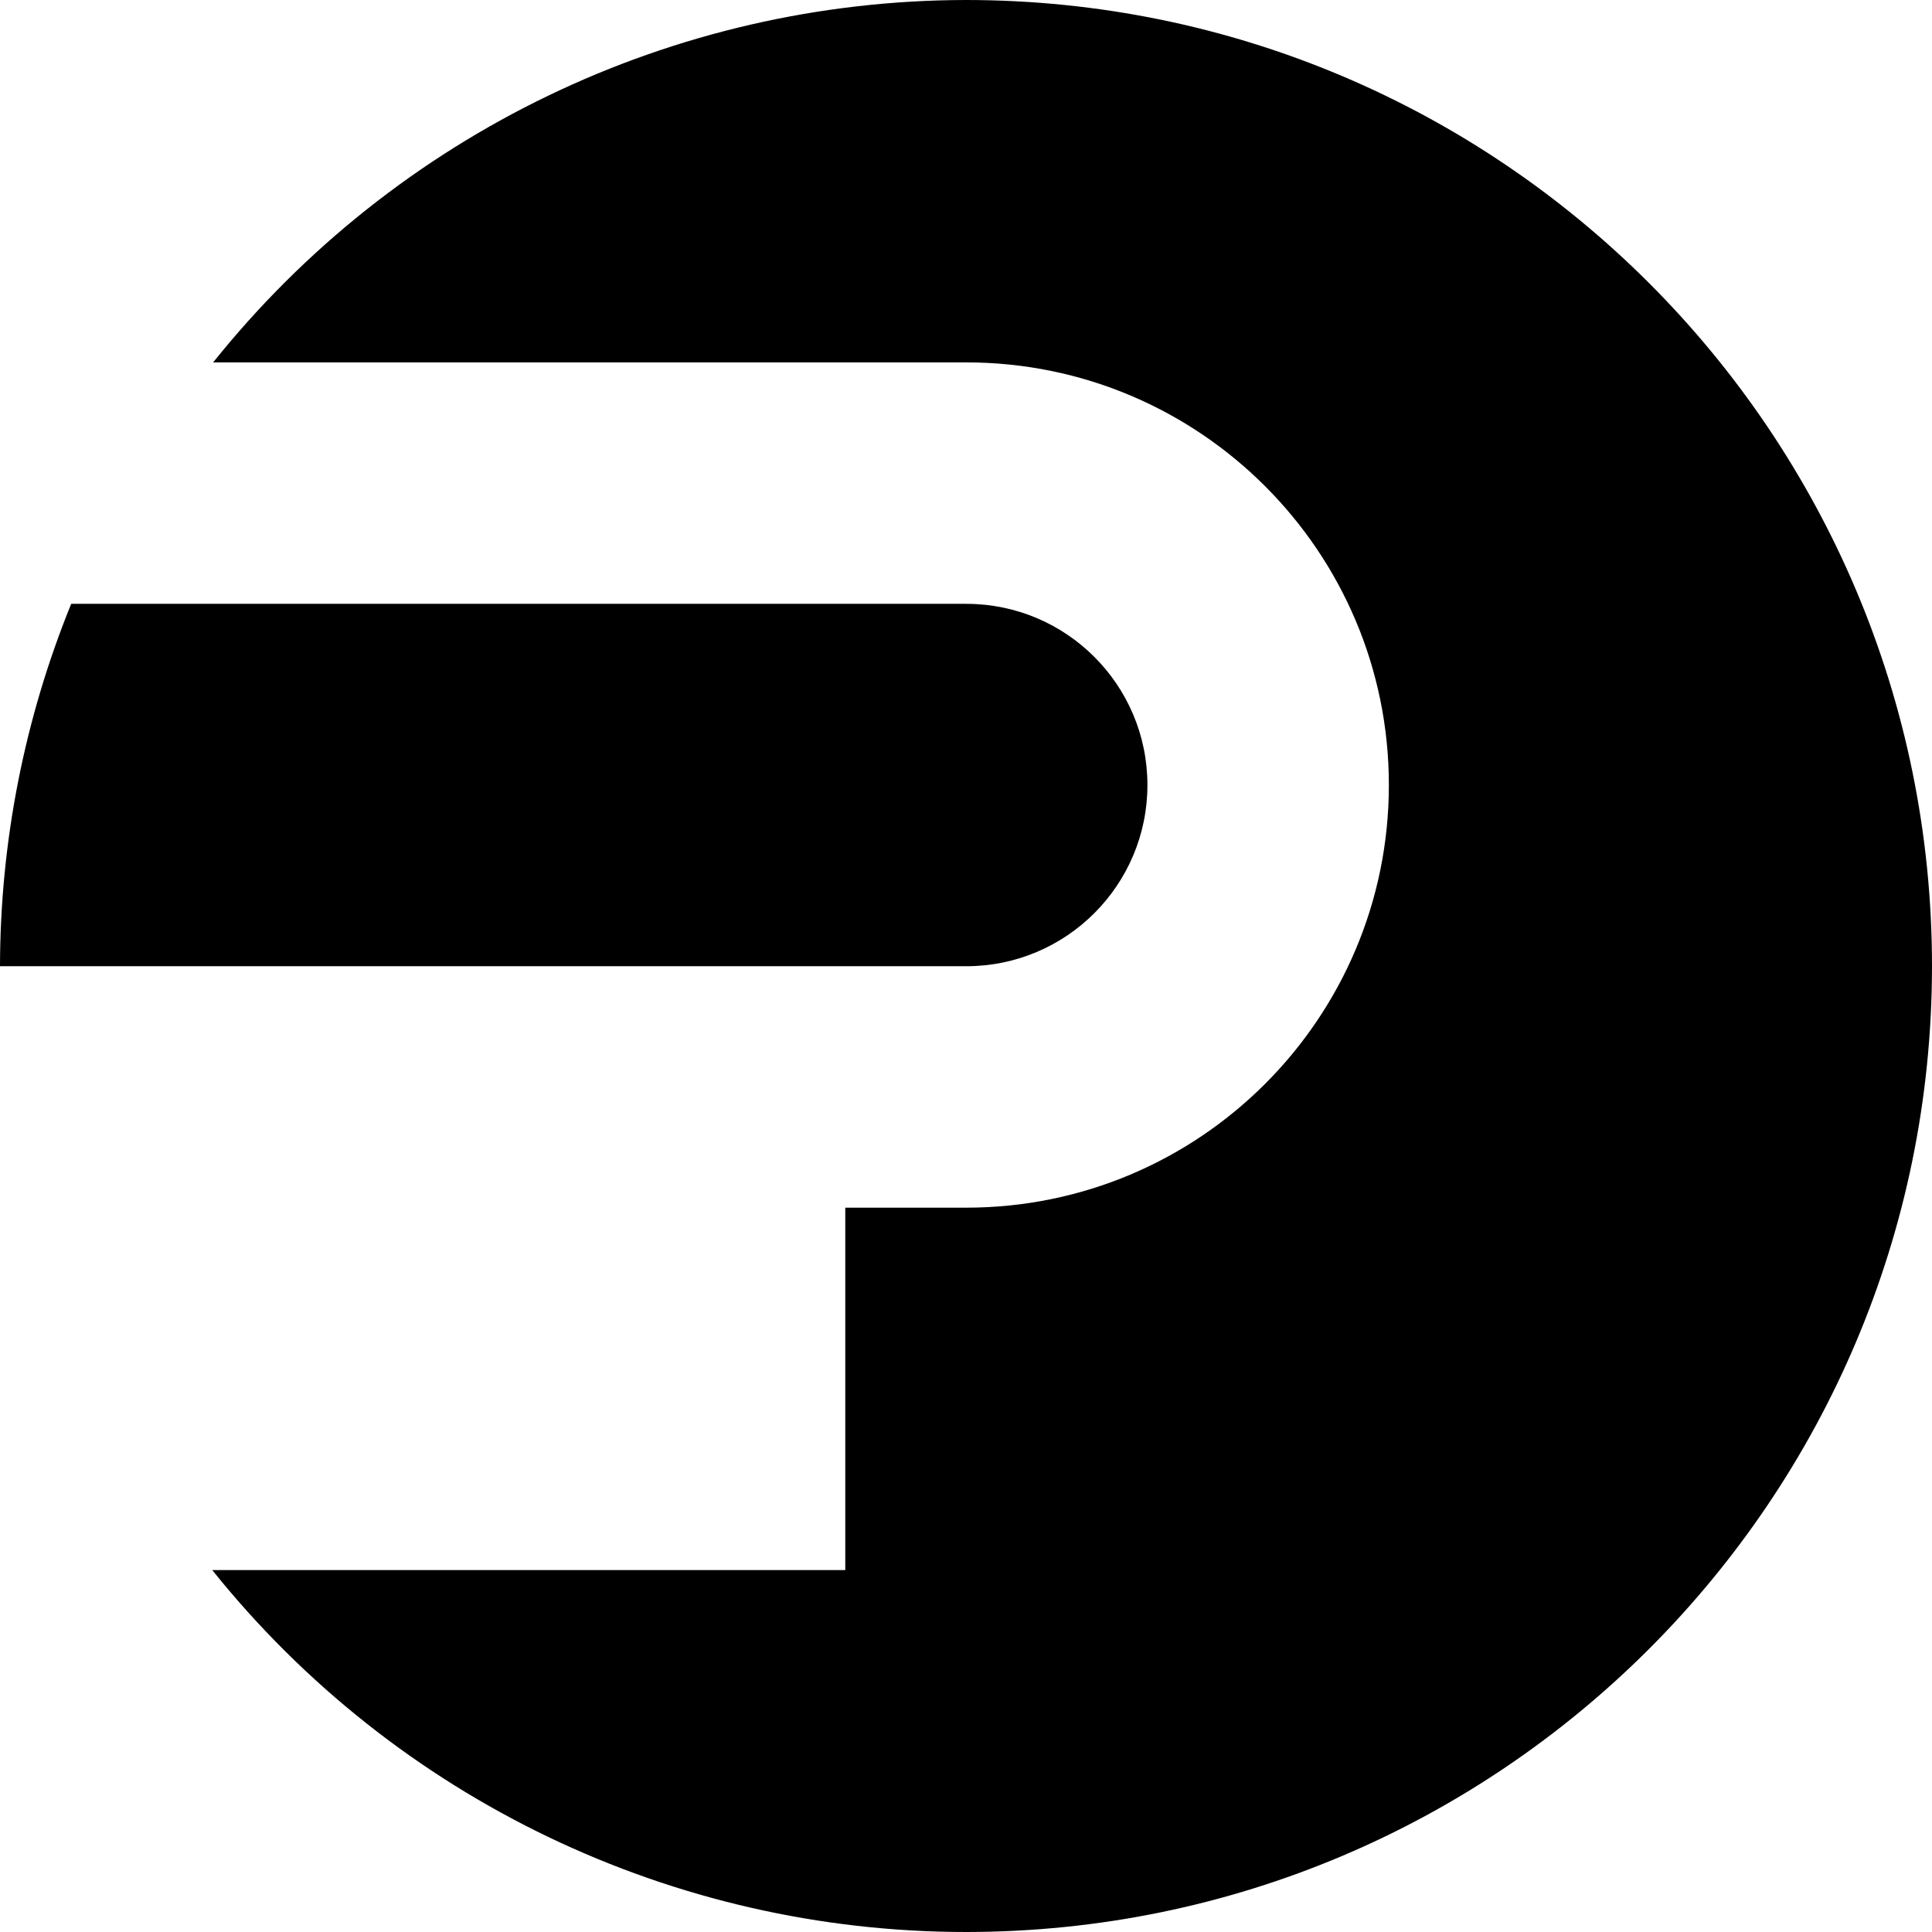
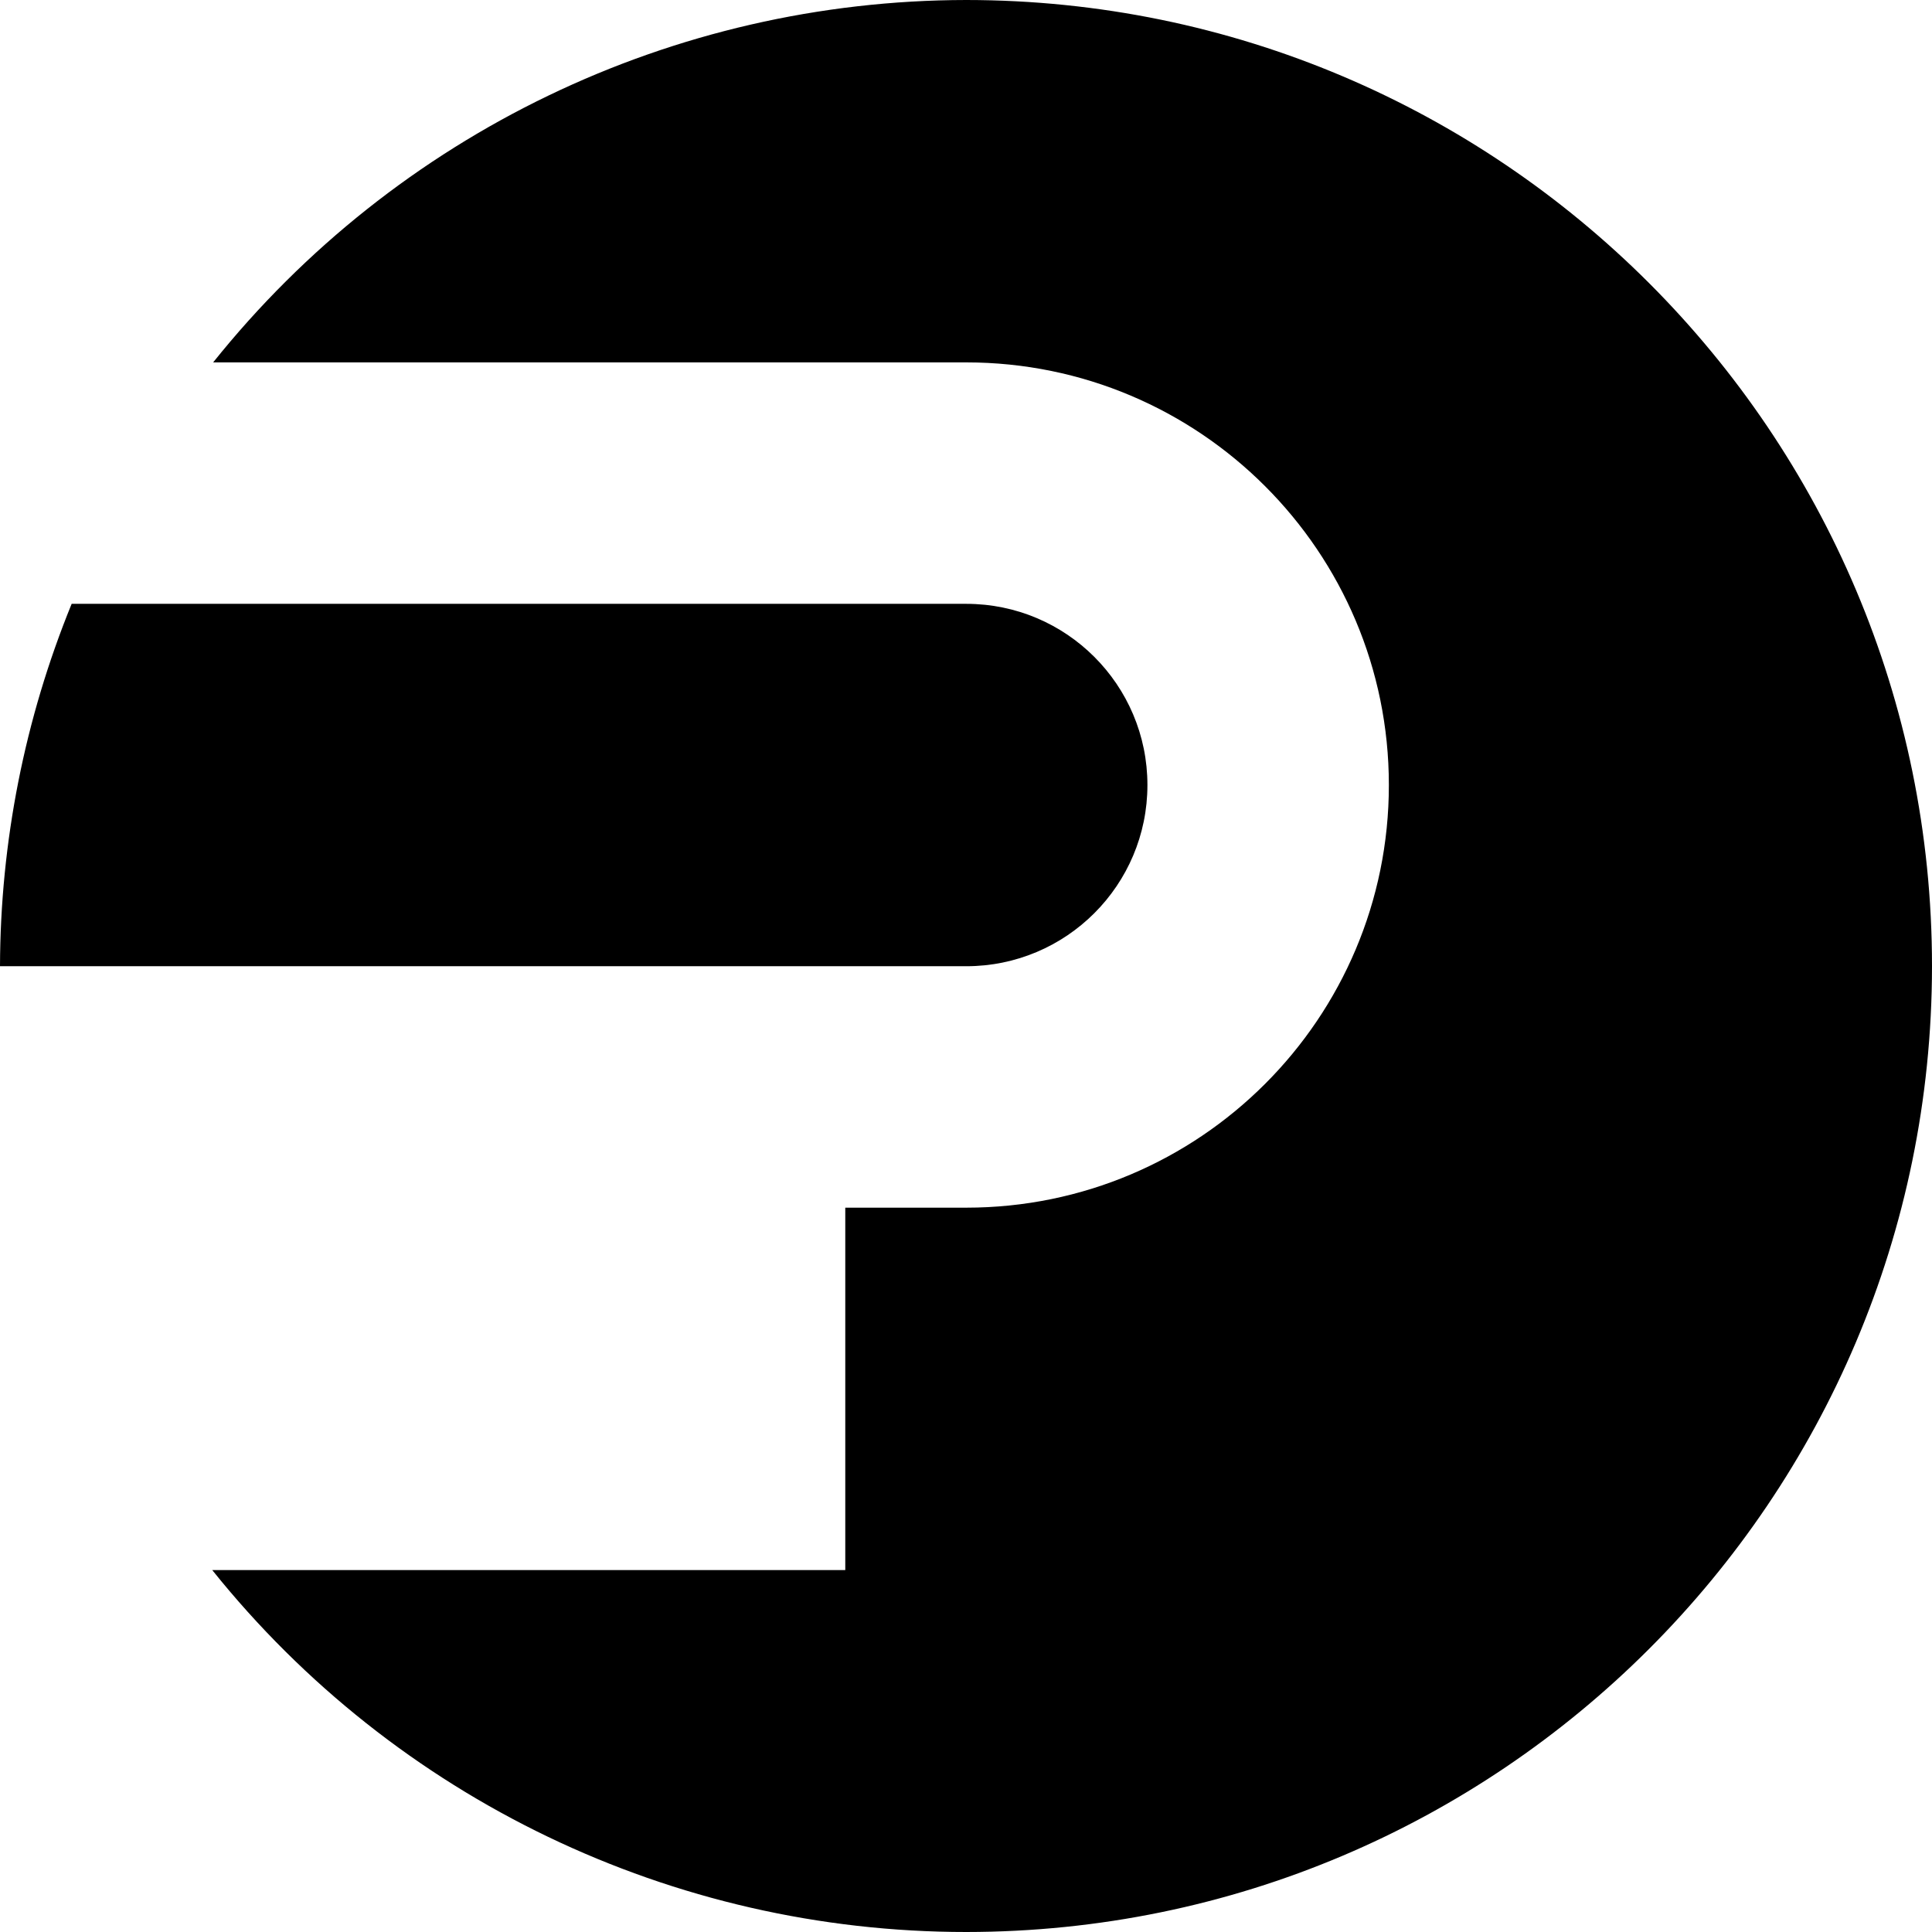
- <svg xmlns="http://www.w3.org/2000/svg" id="svg839" version="1.1" viewBox="0 0 4.233 4.233" height="16" width="16">
-   <defs id="defs833" />
-   <path style="opacity:1;fill:#000000;fill-opacity:1;stroke:none;stroke-width:0.529;stroke-linecap:round;stroke-linejoin:round;stroke-miterlimit:4;stroke-dasharray:none;stroke-dashoffset:0;stroke-opacity:1" d="M 2.117,0 A 2.117,2.117 0 0 0 0.467,0.794 H 2.117 A 0.926,0.926 0 0 1 3.043,1.72 0.926,0.926 0 0 1 2.117,2.646 H 1.852 v 0.794 H 0.465 A 2.117,2.117 0 0 0 2.117,4.233 2.117,2.117 0 0 0 4.233,2.117 2.117,2.117 0 0 0 2.117,0 Z M 0.156,1.323 A 2.117,2.117 0 0 0 0,2.117 h 2.117 a 0.397,0.397 0 0 0 0.397,-0.397 0.397,0.397 0 0 0 -0.397,-0.397 z" id="path820" />
+ <svg xmlns="http://www.w3.org/2000/svg" viewBox="0 0 4.233 4.233" height="16" width="16">
+   <path d="M2.117 0a2.117 2.117 0 00-1.65.794h1.65a.926.926 0 01.926.926.926.926 0 01-.926.926h-.265v.794H.465a2.117 2.117 0 001.652.793 2.117 2.117 0 002.116-2.116A2.117 2.117 0 002.117 0zM.157 1.323A2.117 2.117 0 000 2.117h2.117a.397.397 0 00.397-.397.397.397 0 00-.397-.397z" />
</svg>
